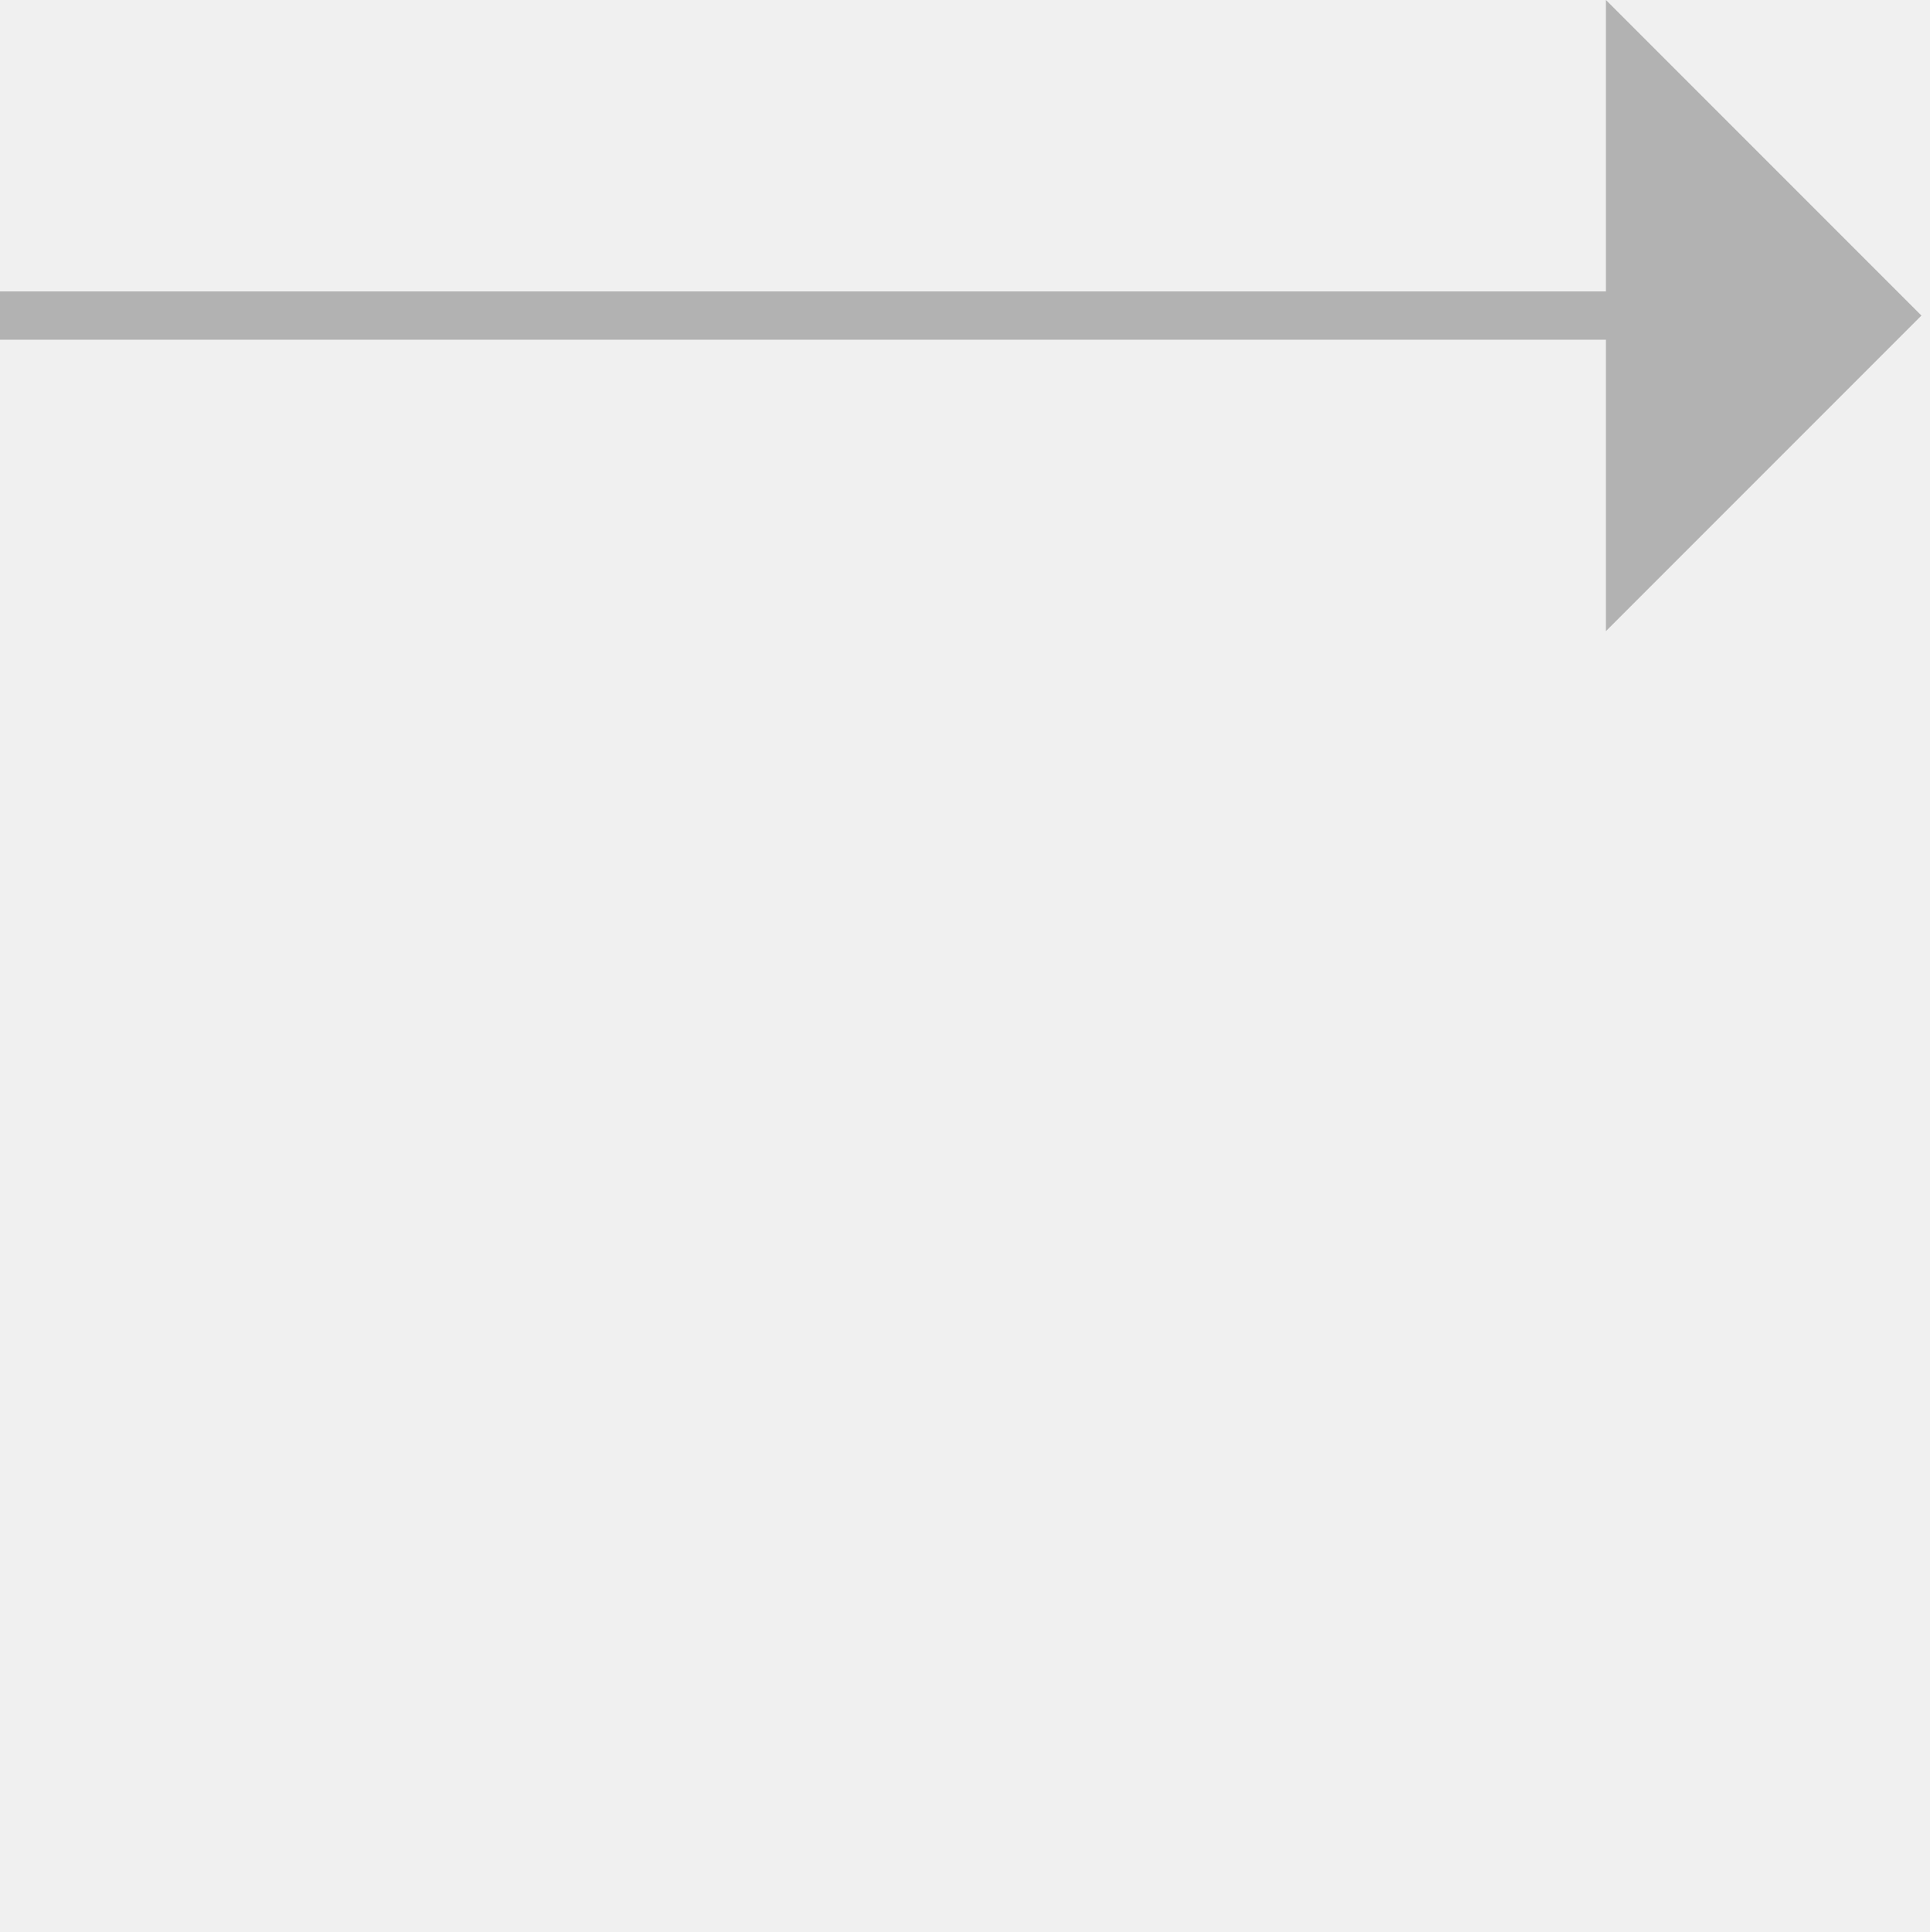
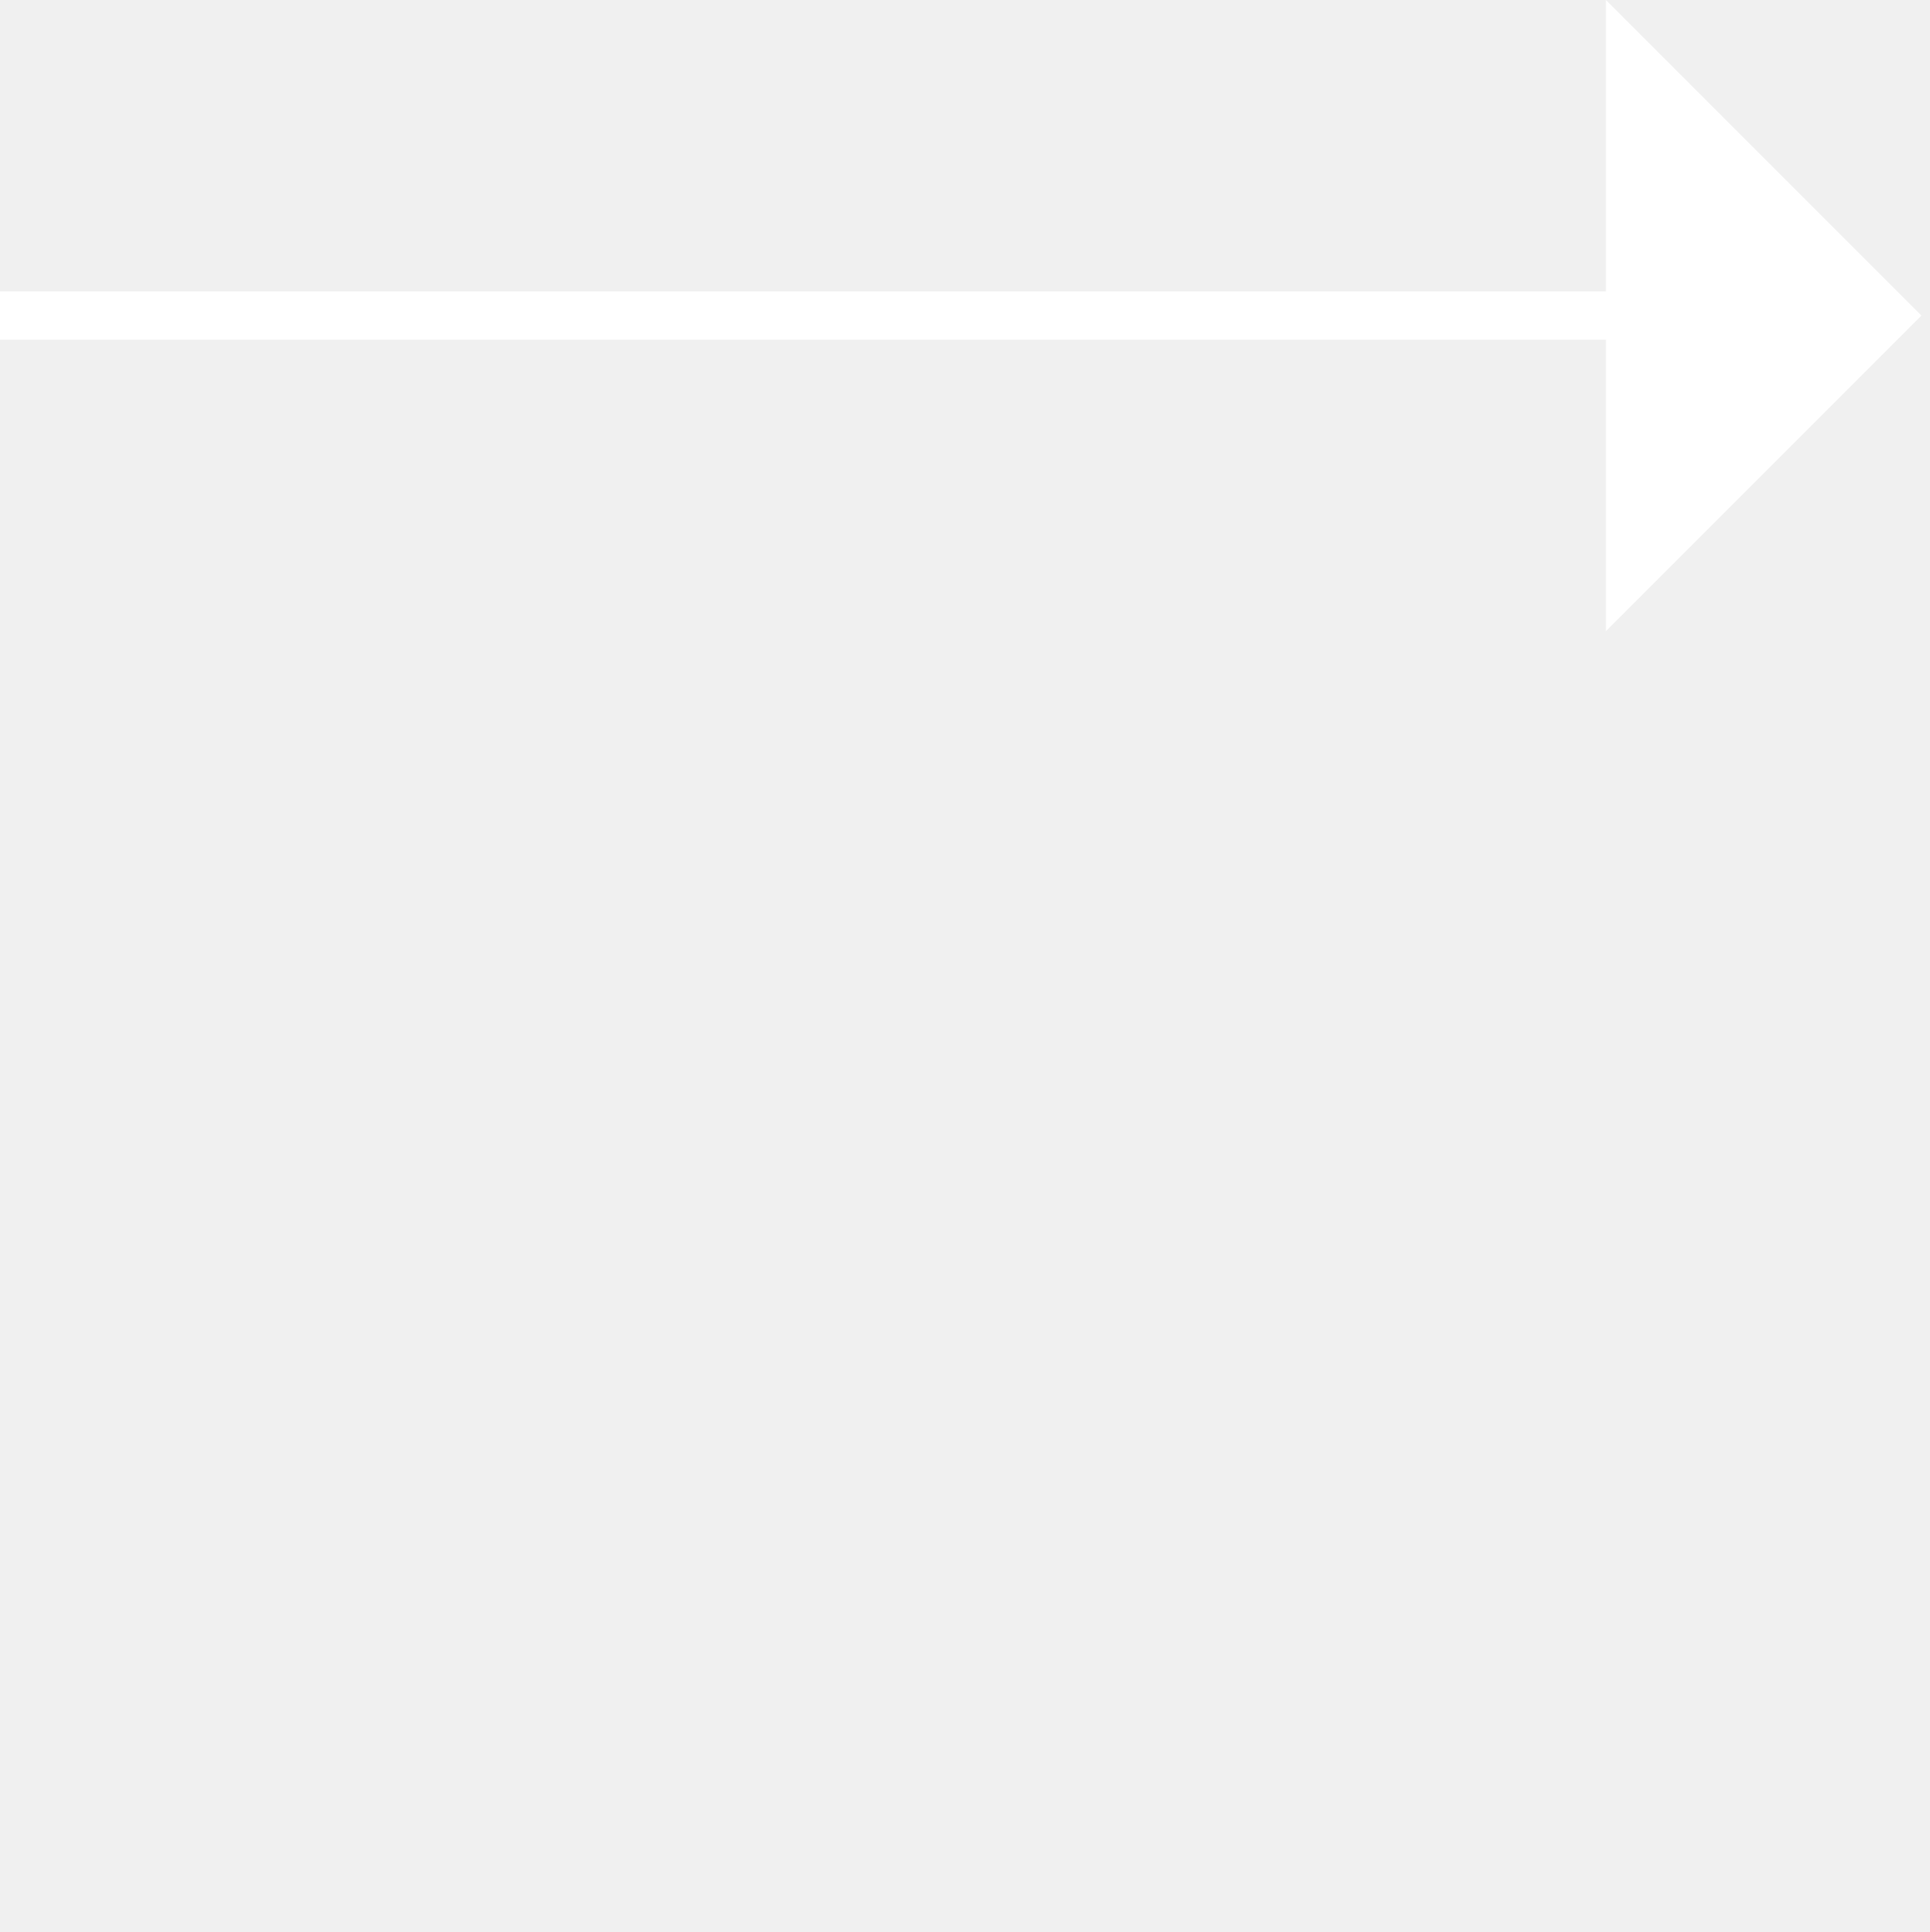
<svg xmlns="http://www.w3.org/2000/svg" viewBox="0 0 40 40.04">
  <defs>
-     <style>.cls-1{fill:none;}.cls-2{fill:#b2b2b2;}</style>
+     <style>.cls-1{fill:none;}.cls-2{fill:#fff;}</style>
  </defs>
  <g id="图层_2" data-name="图层 2">
    <g id="图层_1-2" data-name="图层 1">
      <rect class="cls-1" y="0.04" width="40" height="40" transform="translate(-0.04 40.04) rotate(-90)" />
      <rect class="cls-2" x="18.5" y="-12.46" width="1" height="38" transform="translate(12.46 25.54) rotate(-90)" />
      <polyline class="cls-2" points="33.29 0 39.83 6.54 33.29 13.08" />
    </g>
  </g>
</svg>
